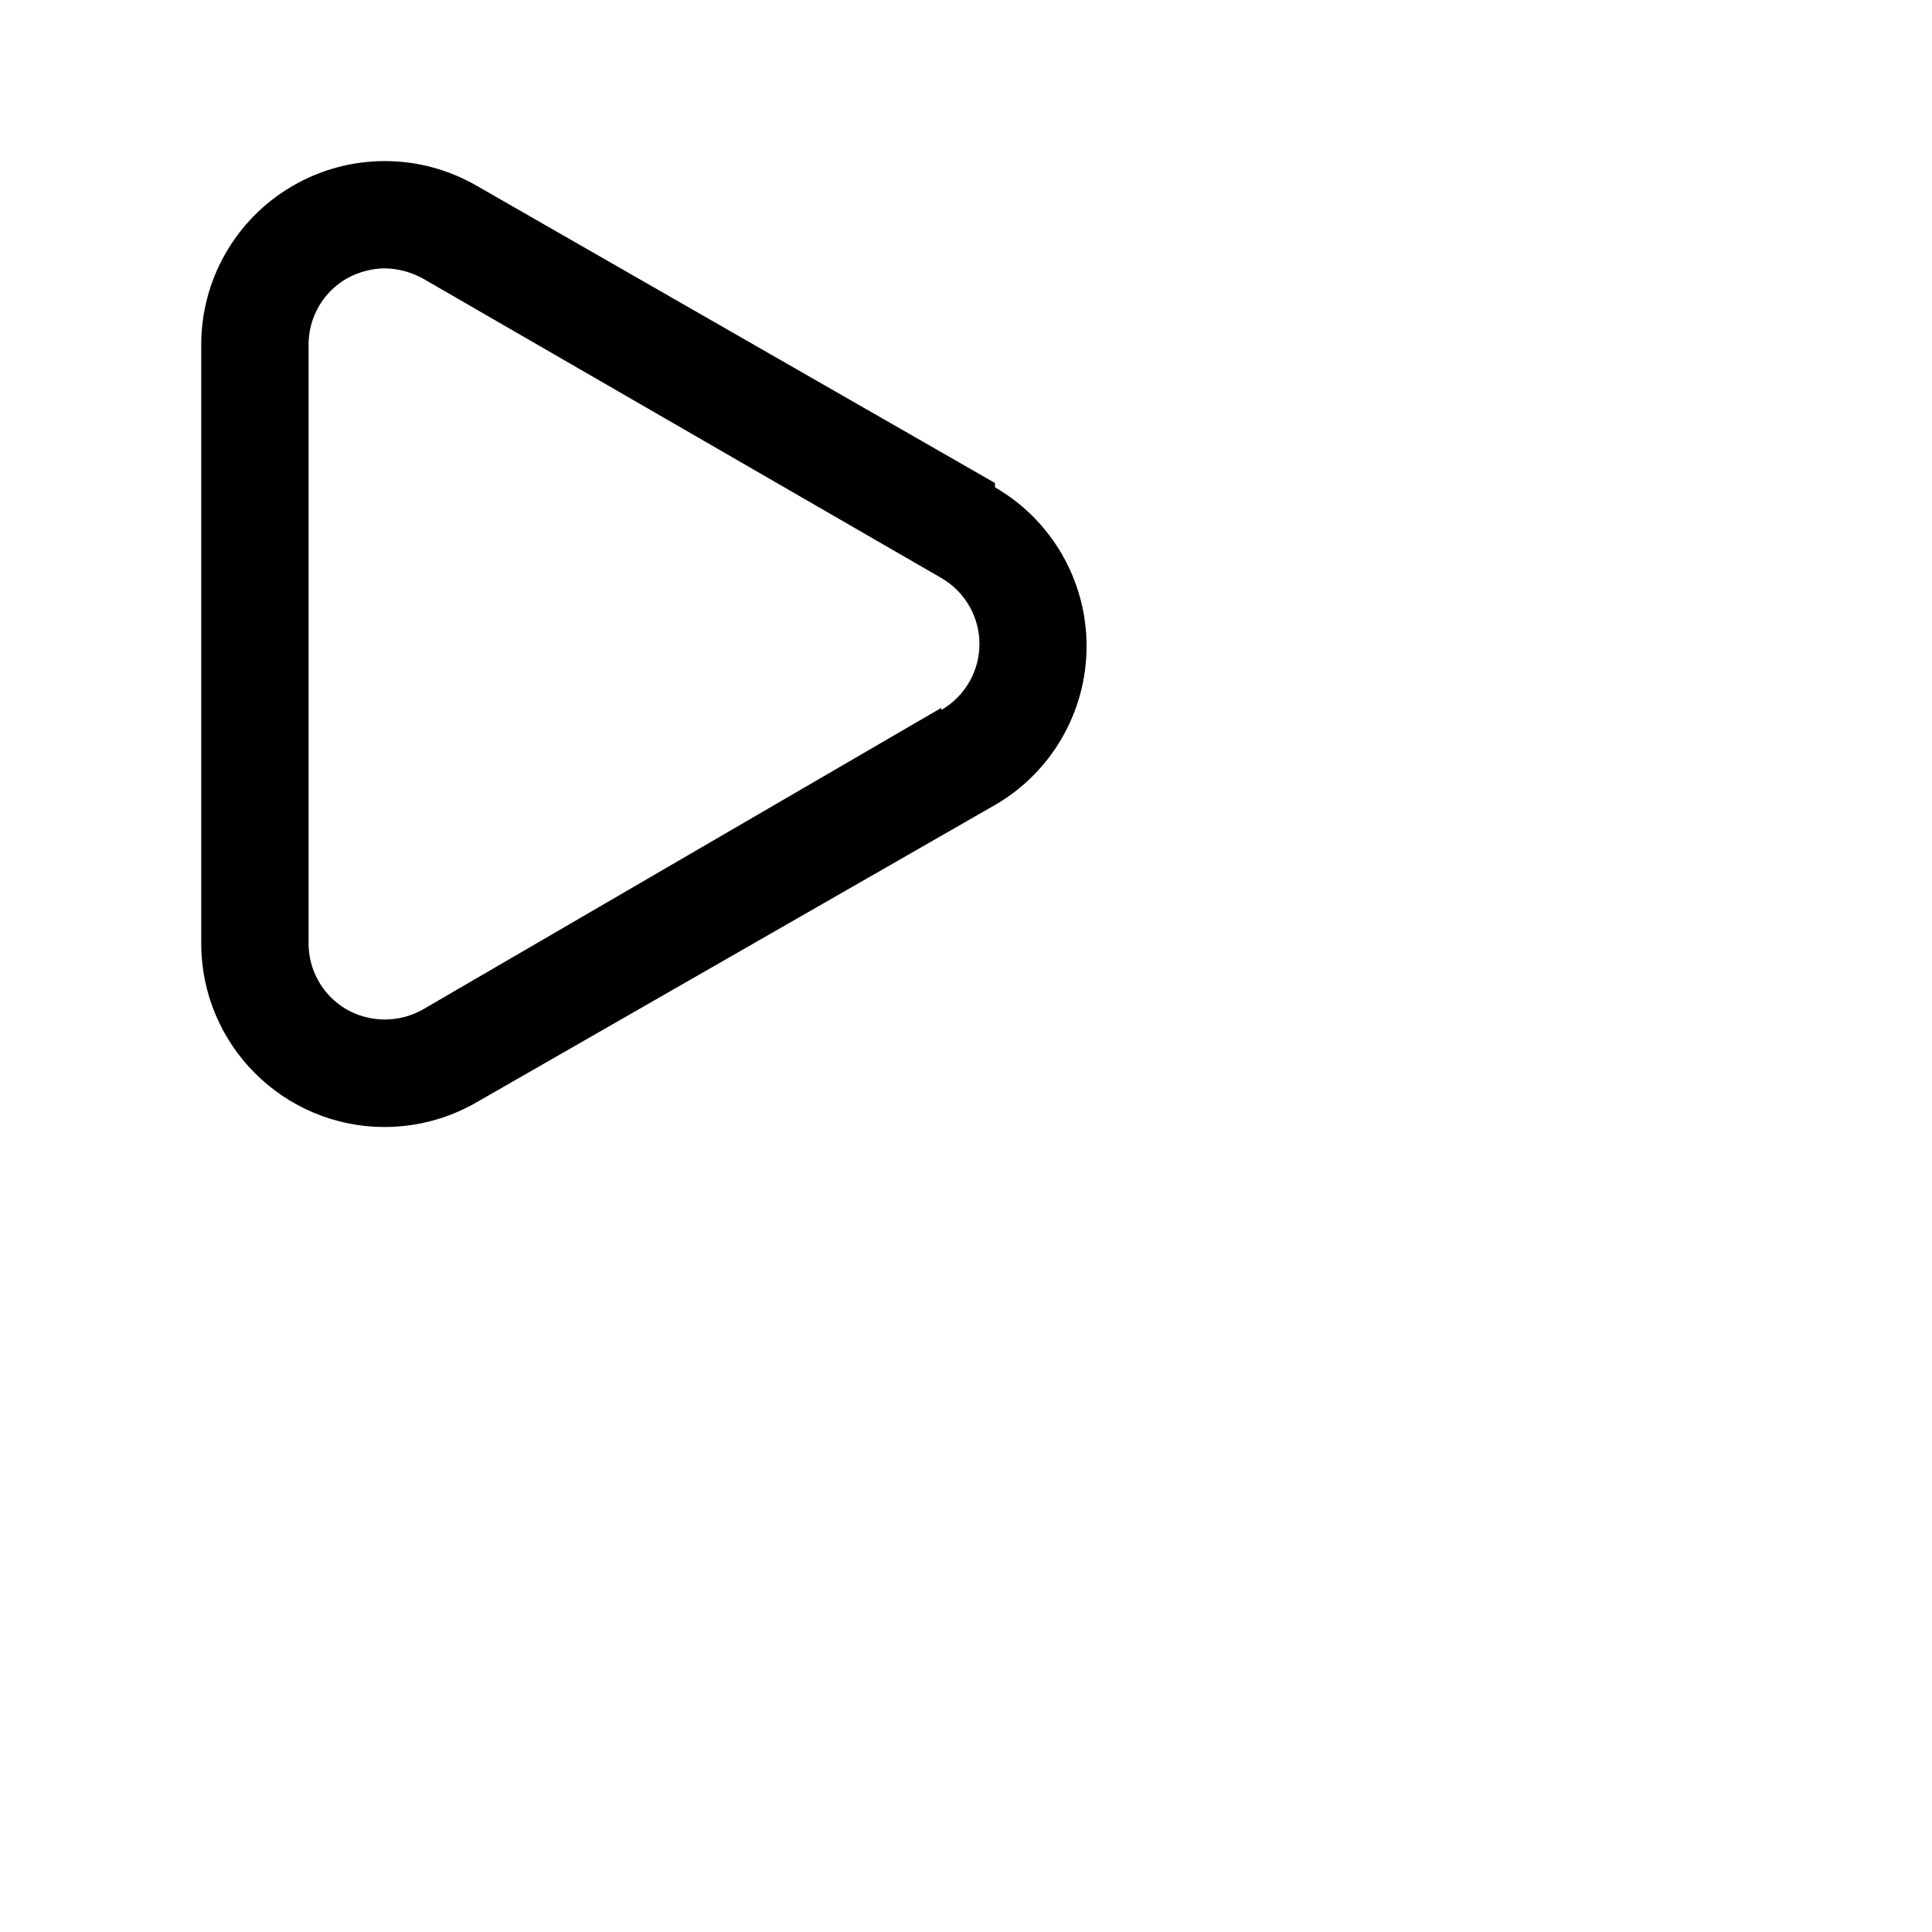
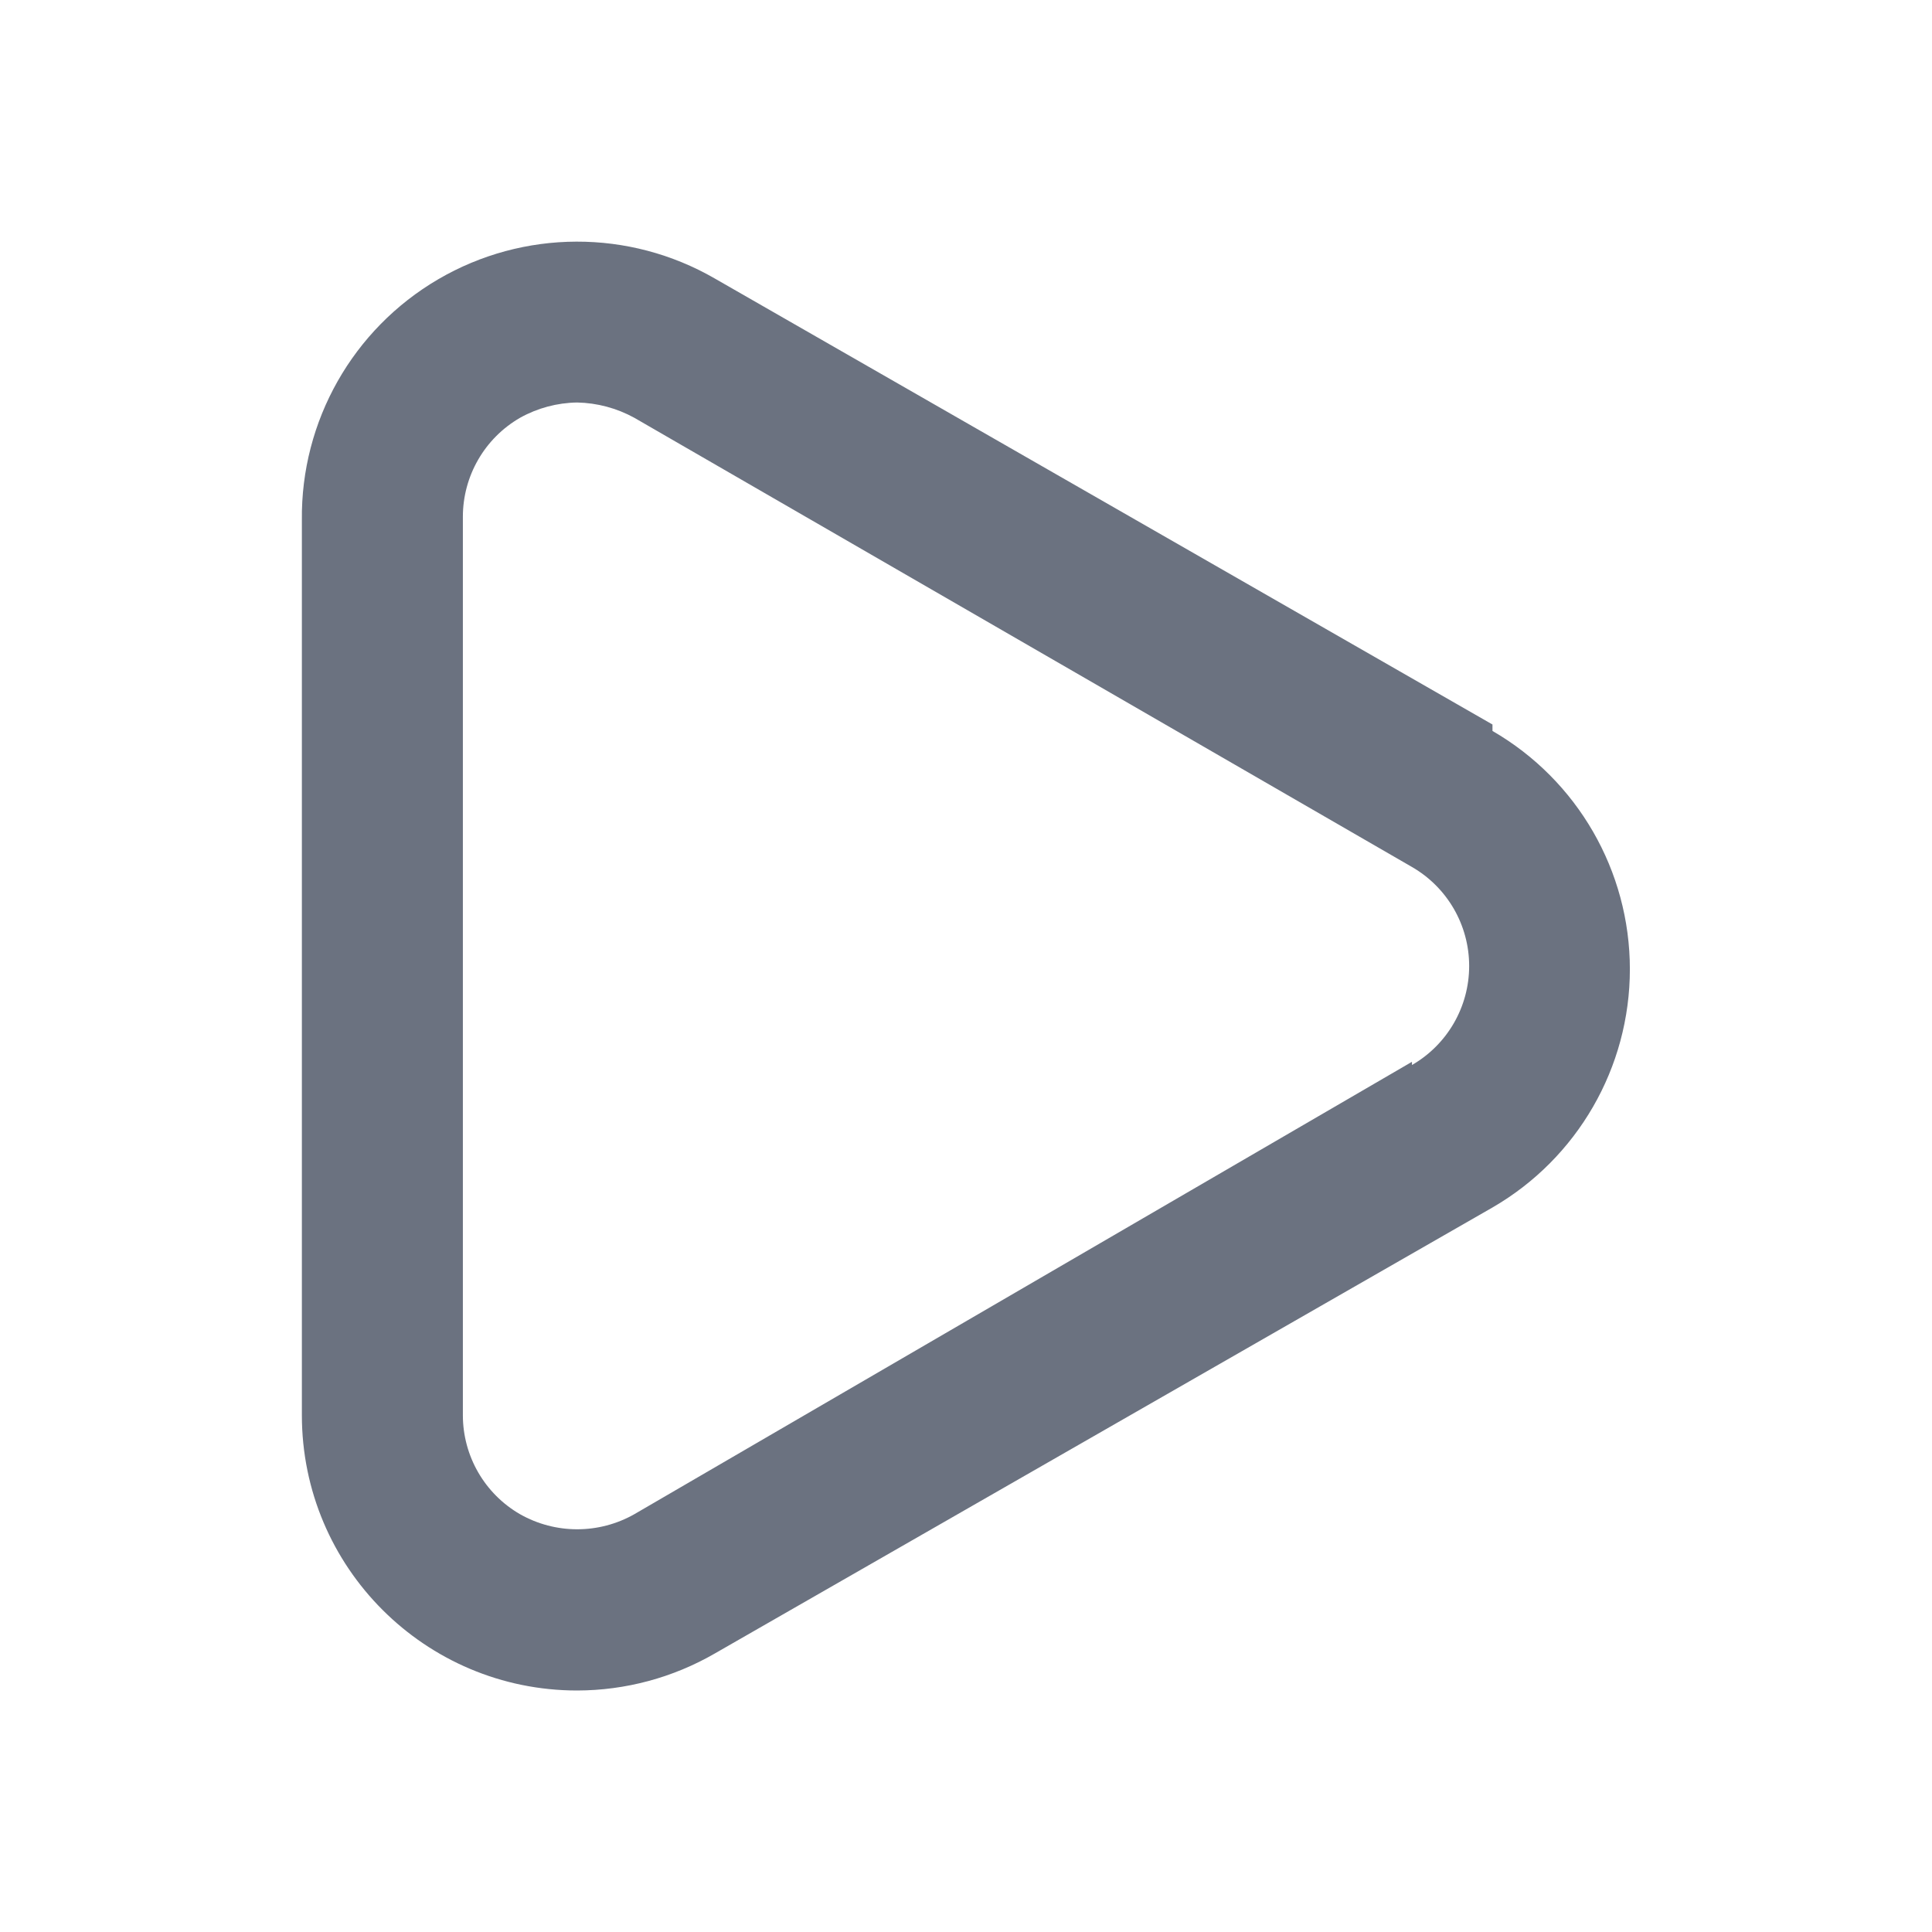
- <svg xmlns="http://www.w3.org/2000/svg" fill="#6B7280" width="800" height="800" viewBox="0 0 36 36" aria-hidden="true" focusable="false">
-   <path fill="currentColor" d="M18.54 9L8.88 3.46a3.42 3.42 0 0 0-5.13 3v11.12A3.42 3.42 0 0 0 7.17 21a3.43 3.43 0 0 0 1.71-.46L18.54 15a3.42 3.42 0 0 0 0-5.92Zm-1 4.19l-9.66 5.62a1.44 1.44 0 0 1-1.42 0a1.42 1.42 0 0 1-.71-1.23V6.42a1.42 1.42 0 0 1 .71-1.23A1.5 1.5 0 0 1 7.17 5a1.54 1.54 0 0 1 .71.19l9.66 5.58a1.42 1.42 0 0 1 0 2.46Z" />
+ <svg xmlns="http://www.w3.org/2000/svg" fill="#6B7280" width="800" height="800" viewBox="0 0 24 24" aria-hidden="true" focusable="false">
+   <path fill="#6B7280" d="M18.54 9L8.88 3.46a3.42 3.42 0 0 0-5.13 3v11.12A3.42 3.42 0 0 0 7.17 21a3.43 3.43 0 0 0 1.71-.46L18.54 15a3.42 3.42 0 0 0 0-5.92Zm-1 4.19l-9.66 5.62a1.44 1.44 0 0 1-1.42 0a1.42 1.42 0 0 1-.71-1.23V6.42a1.42 1.42 0 0 1 .71-1.23A1.5 1.5 0 0 1 7.17 5a1.54 1.54 0 0 1 .71.19l9.66 5.58a1.42 1.42 0 0 1 0 2.46Z" />
</svg>
